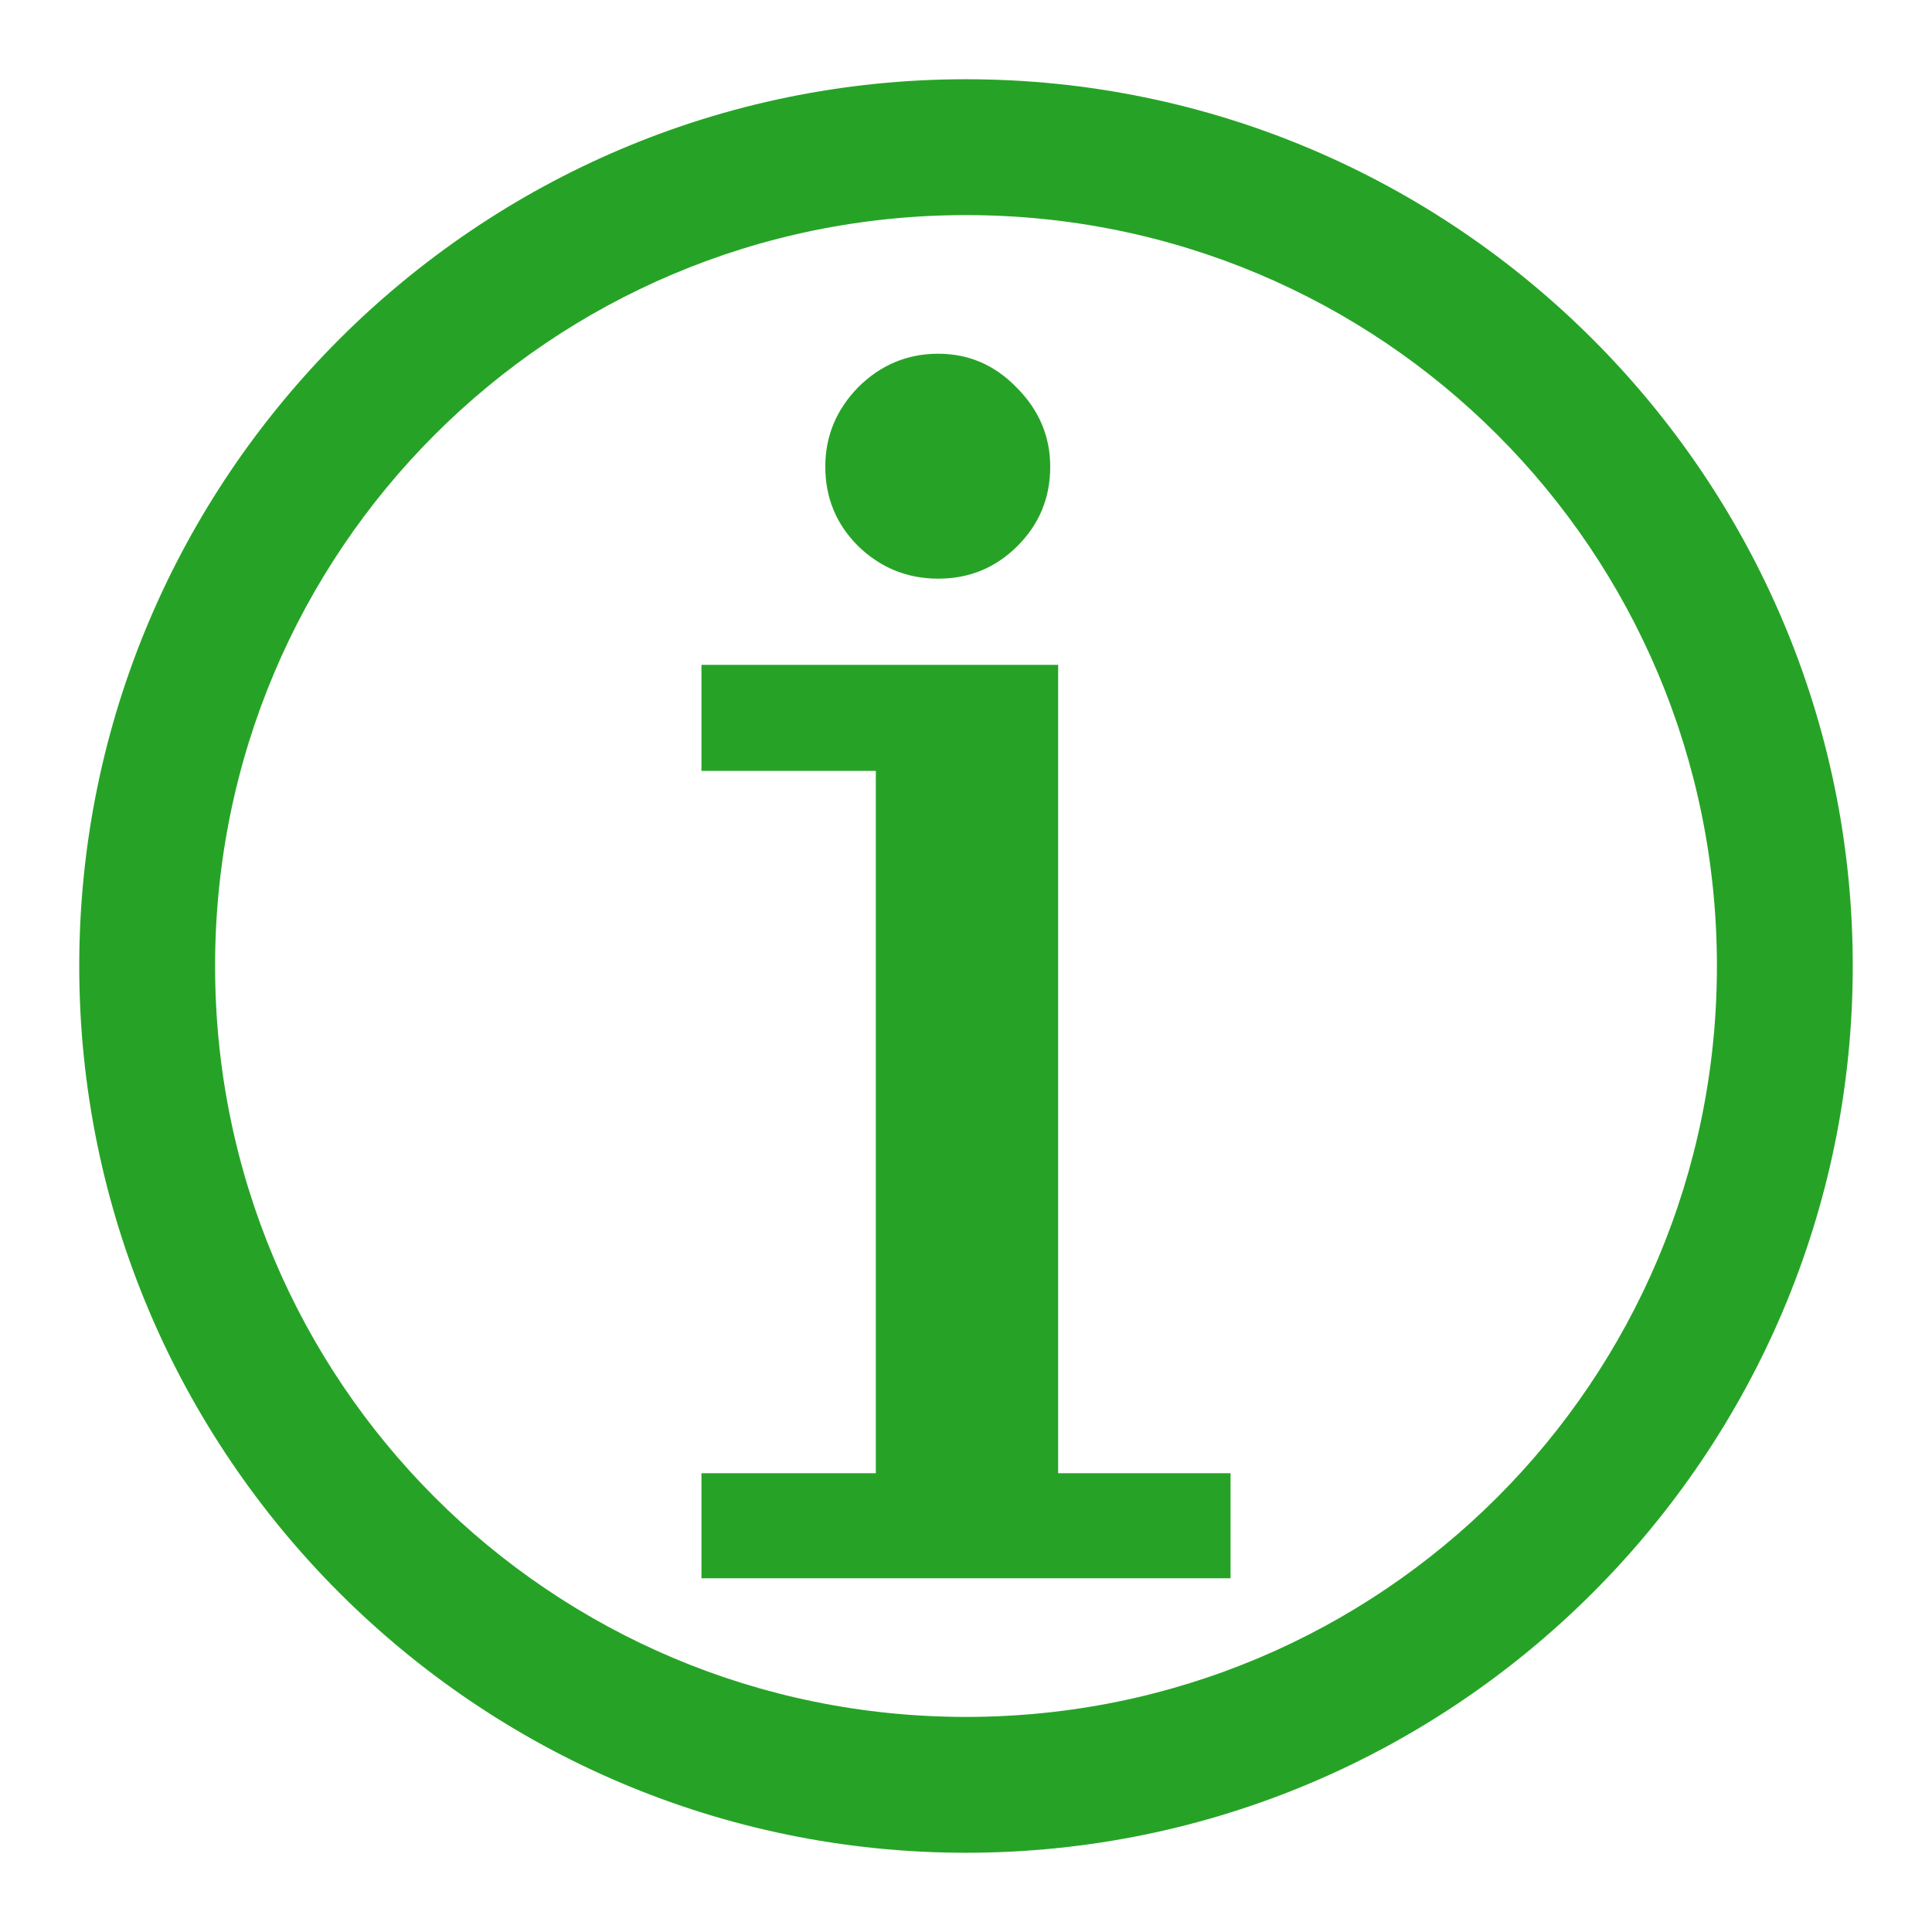
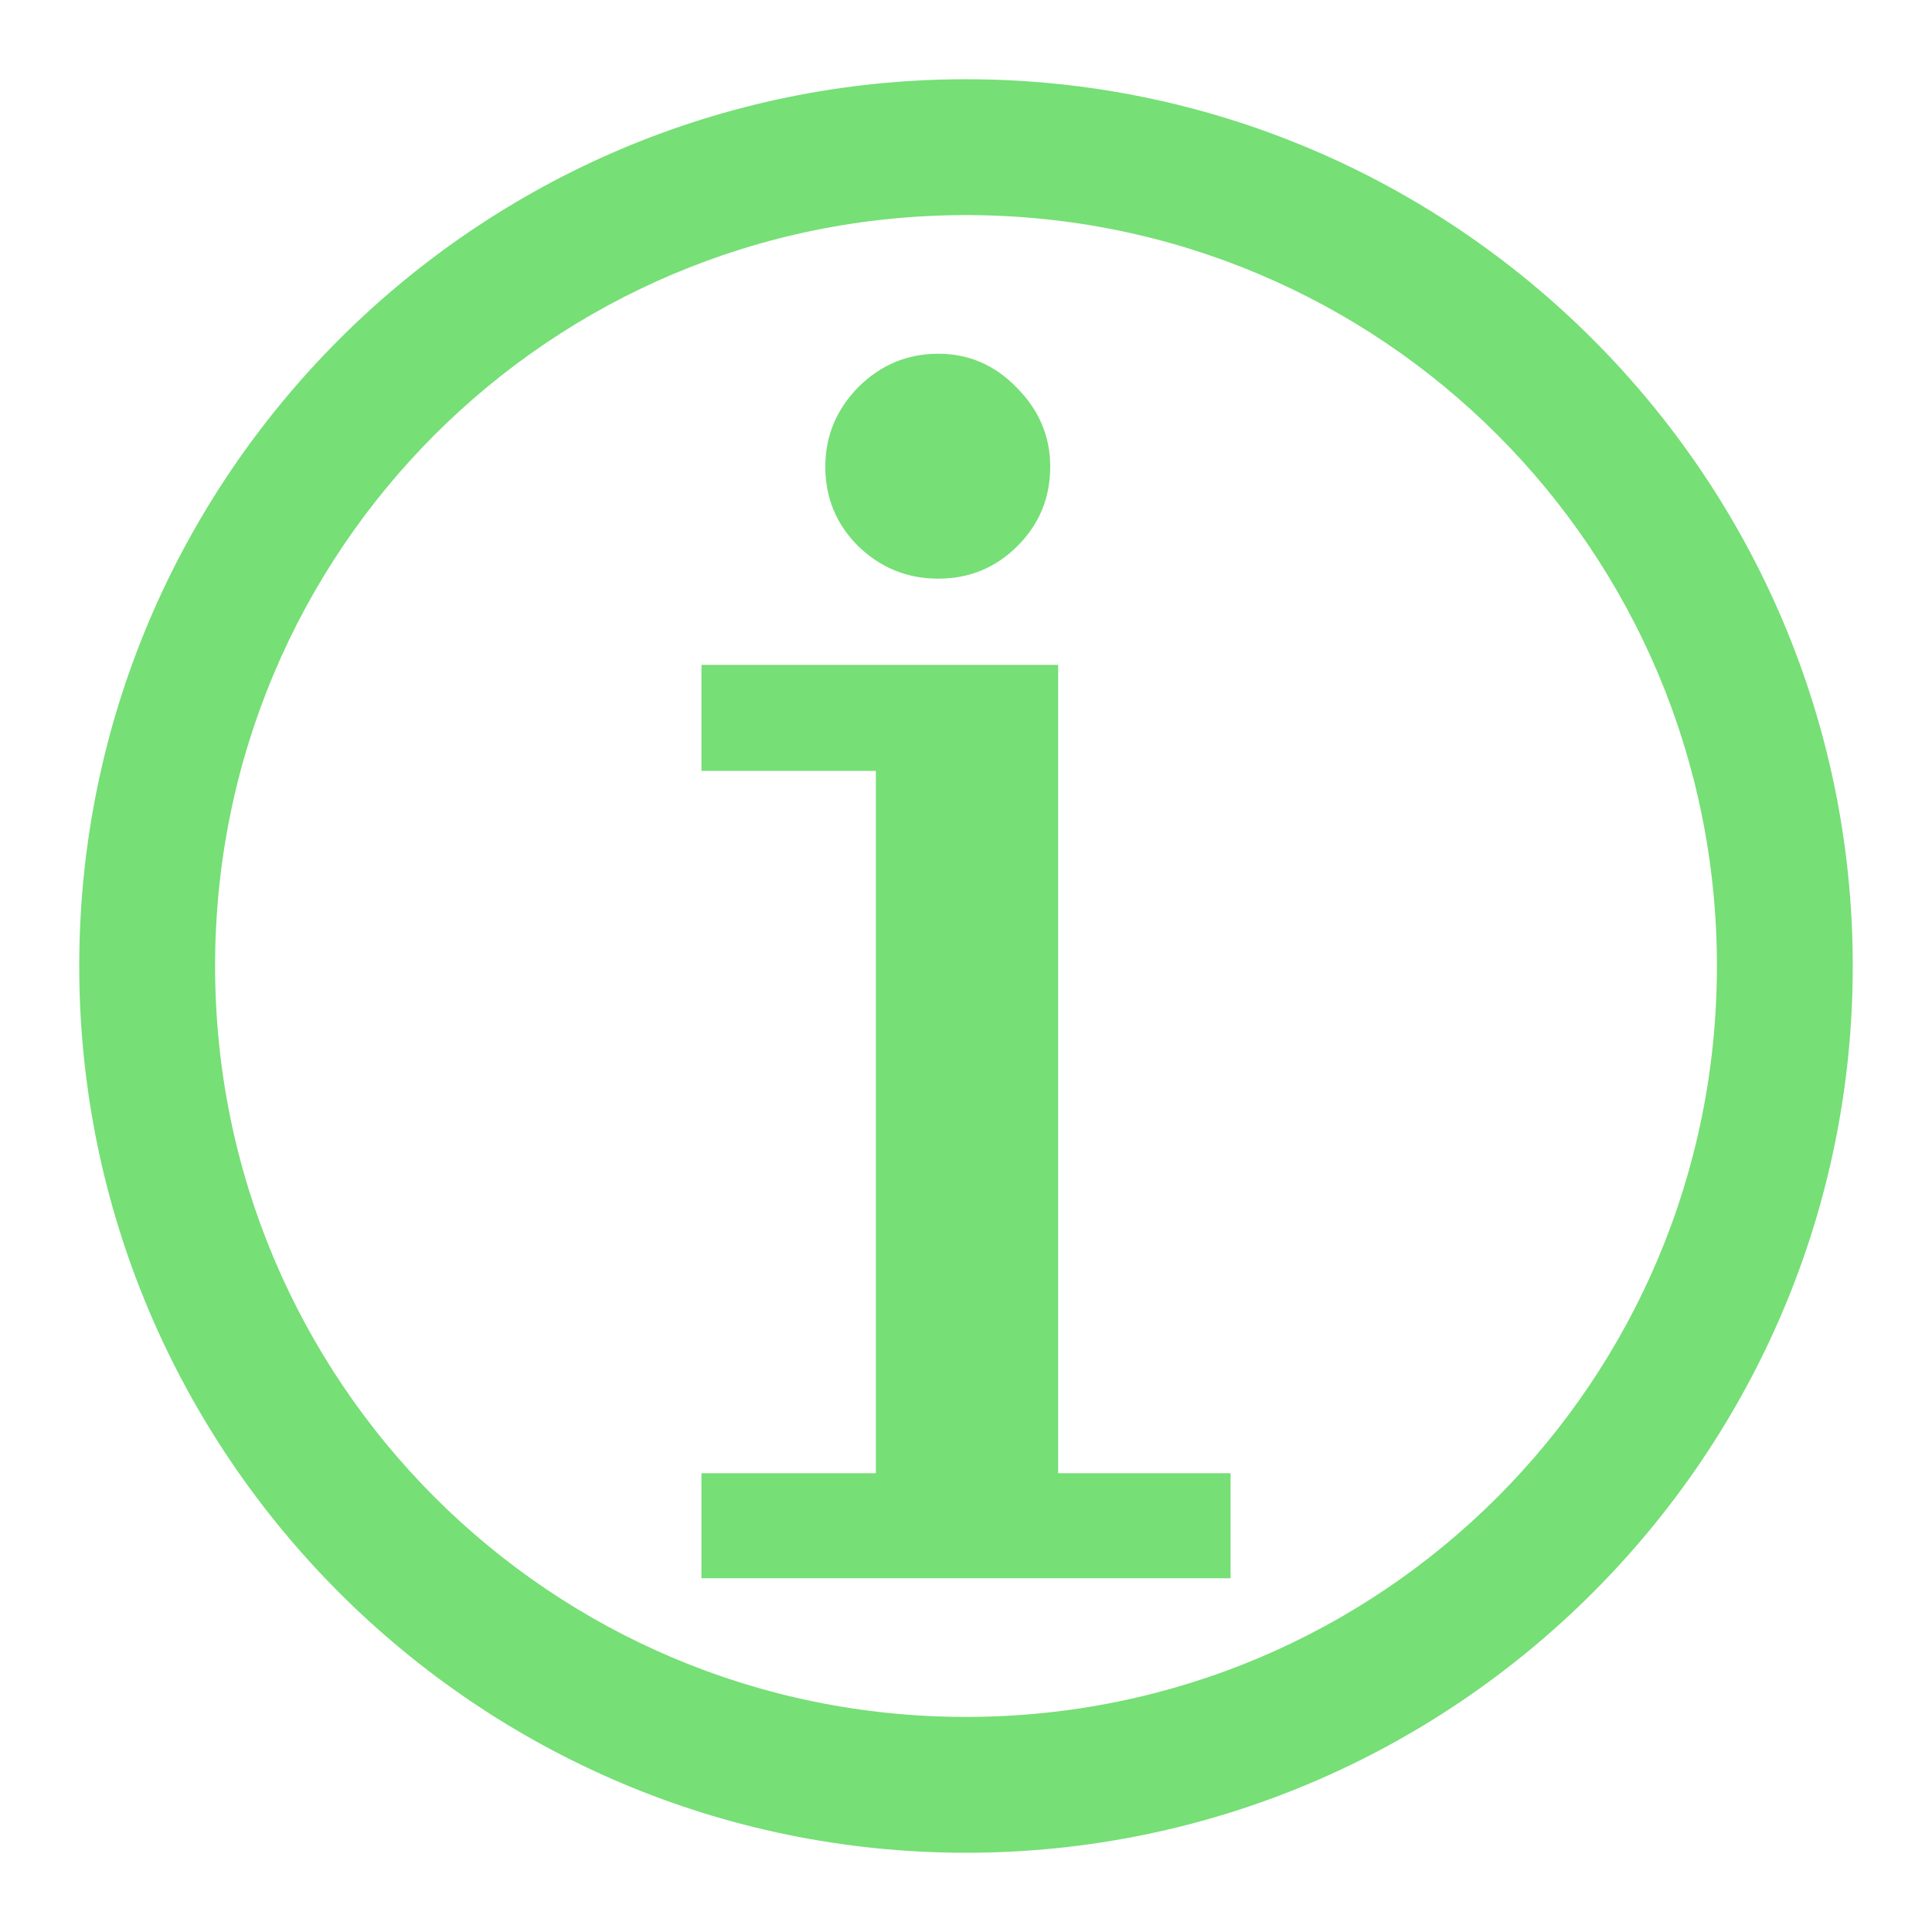
<svg xmlns="http://www.w3.org/2000/svg" style="height: 32px; width: 32px;" width="32px" height="32px" viewBox="0 0 512 512">
  <path d="M0 0h512v512H0z" fill="#000000" fill-opacity="0" style="--darkreader-inline-fill: #000000;" data-darkreader-inline-fill="" />
  <g class="" style="" transform="translate(0,0)">
-     <path d="M256 21C126.426 21 21 126.426 21 256s105.426 235 235 235 235-105.426 235-235S385.574 21 256 21zm0 36c110.118 0 199 88.882 199 199s-88.882 199-199 199S57 366.118 57 256 145.882 57 256 57zm-7.352 36.744c-8.227 0-15.317 2.976-21.27 8.928-5.776 5.952-8.665 12.955-8.665 21.008 0 8.227 2.89 15.23 8.666 21.006 5.95 5.776 13.04 8.666 21.268 8.666 8.228 0 15.23-2.89 21.006-8.666 5.777-5.777 8.666-12.78 8.666-21.006 0-8.053-2.976-15.056-8.927-21.008-5.777-5.952-12.692-8.928-20.745-8.928zm-62.757 82.453v28.096h46.215v186.13H185.89v27.833h140.22v-27.834h-45.69V176.197h-94.53z" fill="#26a326" fill-opacity="1" style="--darkreader-inline-fill: #8b8104;" data-darkreader-inline-fill="" />
+     <path d="M256 21C126.426 21 21 126.426 21 256s105.426 235 235 235 235-105.426 235-235S385.574 21 256 21zm0 36c110.118 0 199 88.882 199 199s-88.882 199-199 199S57 366.118 57 256 145.882 57 256 57zm-7.352 36.744c-8.227 0-15.317 2.976-21.27 8.928-5.776 5.952-8.665 12.955-8.665 21.008 0 8.227 2.89 15.23 8.666 21.006 5.95 5.776 13.04 8.666 21.268 8.666 8.228 0 15.23-2.89 21.006-8.666 5.777-5.777 8.666-12.78 8.666-21.006 0-8.053-2.976-15.056-8.927-21.008-5.777-5.952-12.692-8.928-20.745-8.928zm-62.757 82.453v28.096h46.215v186.13H185.89v27.833h140.22v-27.834h-45.69V176.197h-94.53z" fill="#76df76" fill-opacity="1" style="--darkreader-inline-fill: #8b8104;" data-darkreader-inline-fill="" />
  </g>
</svg>
